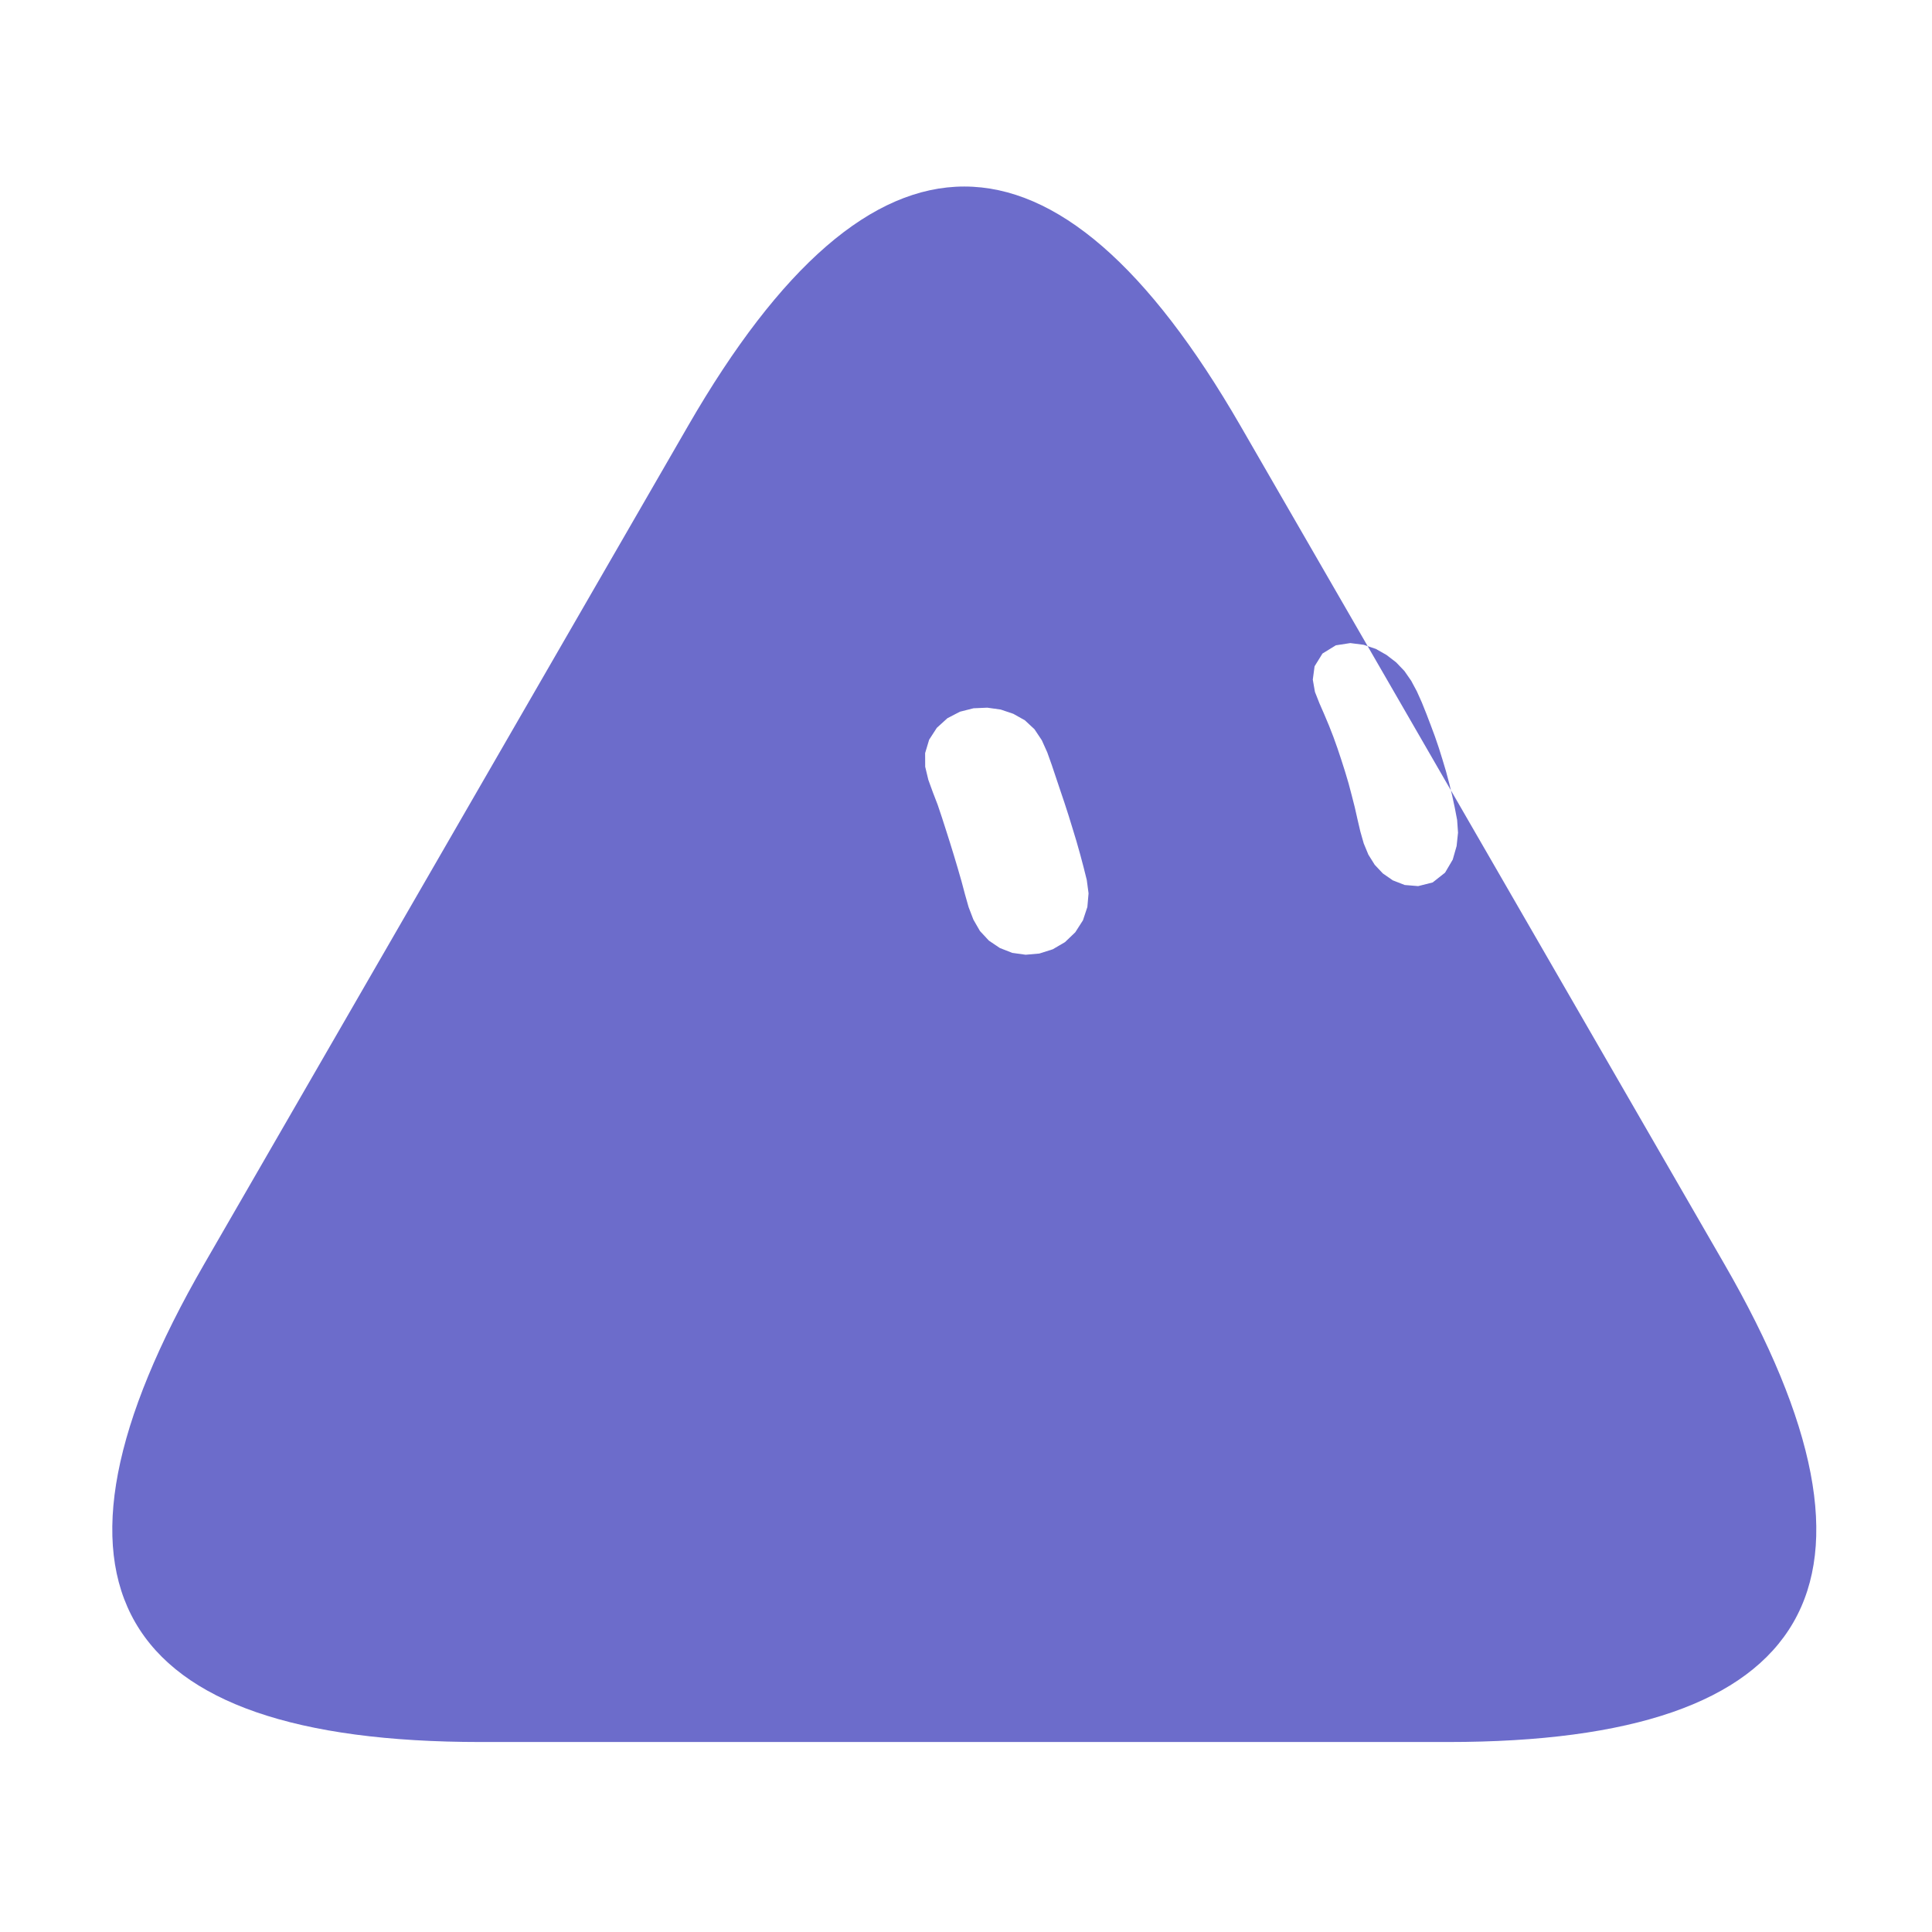
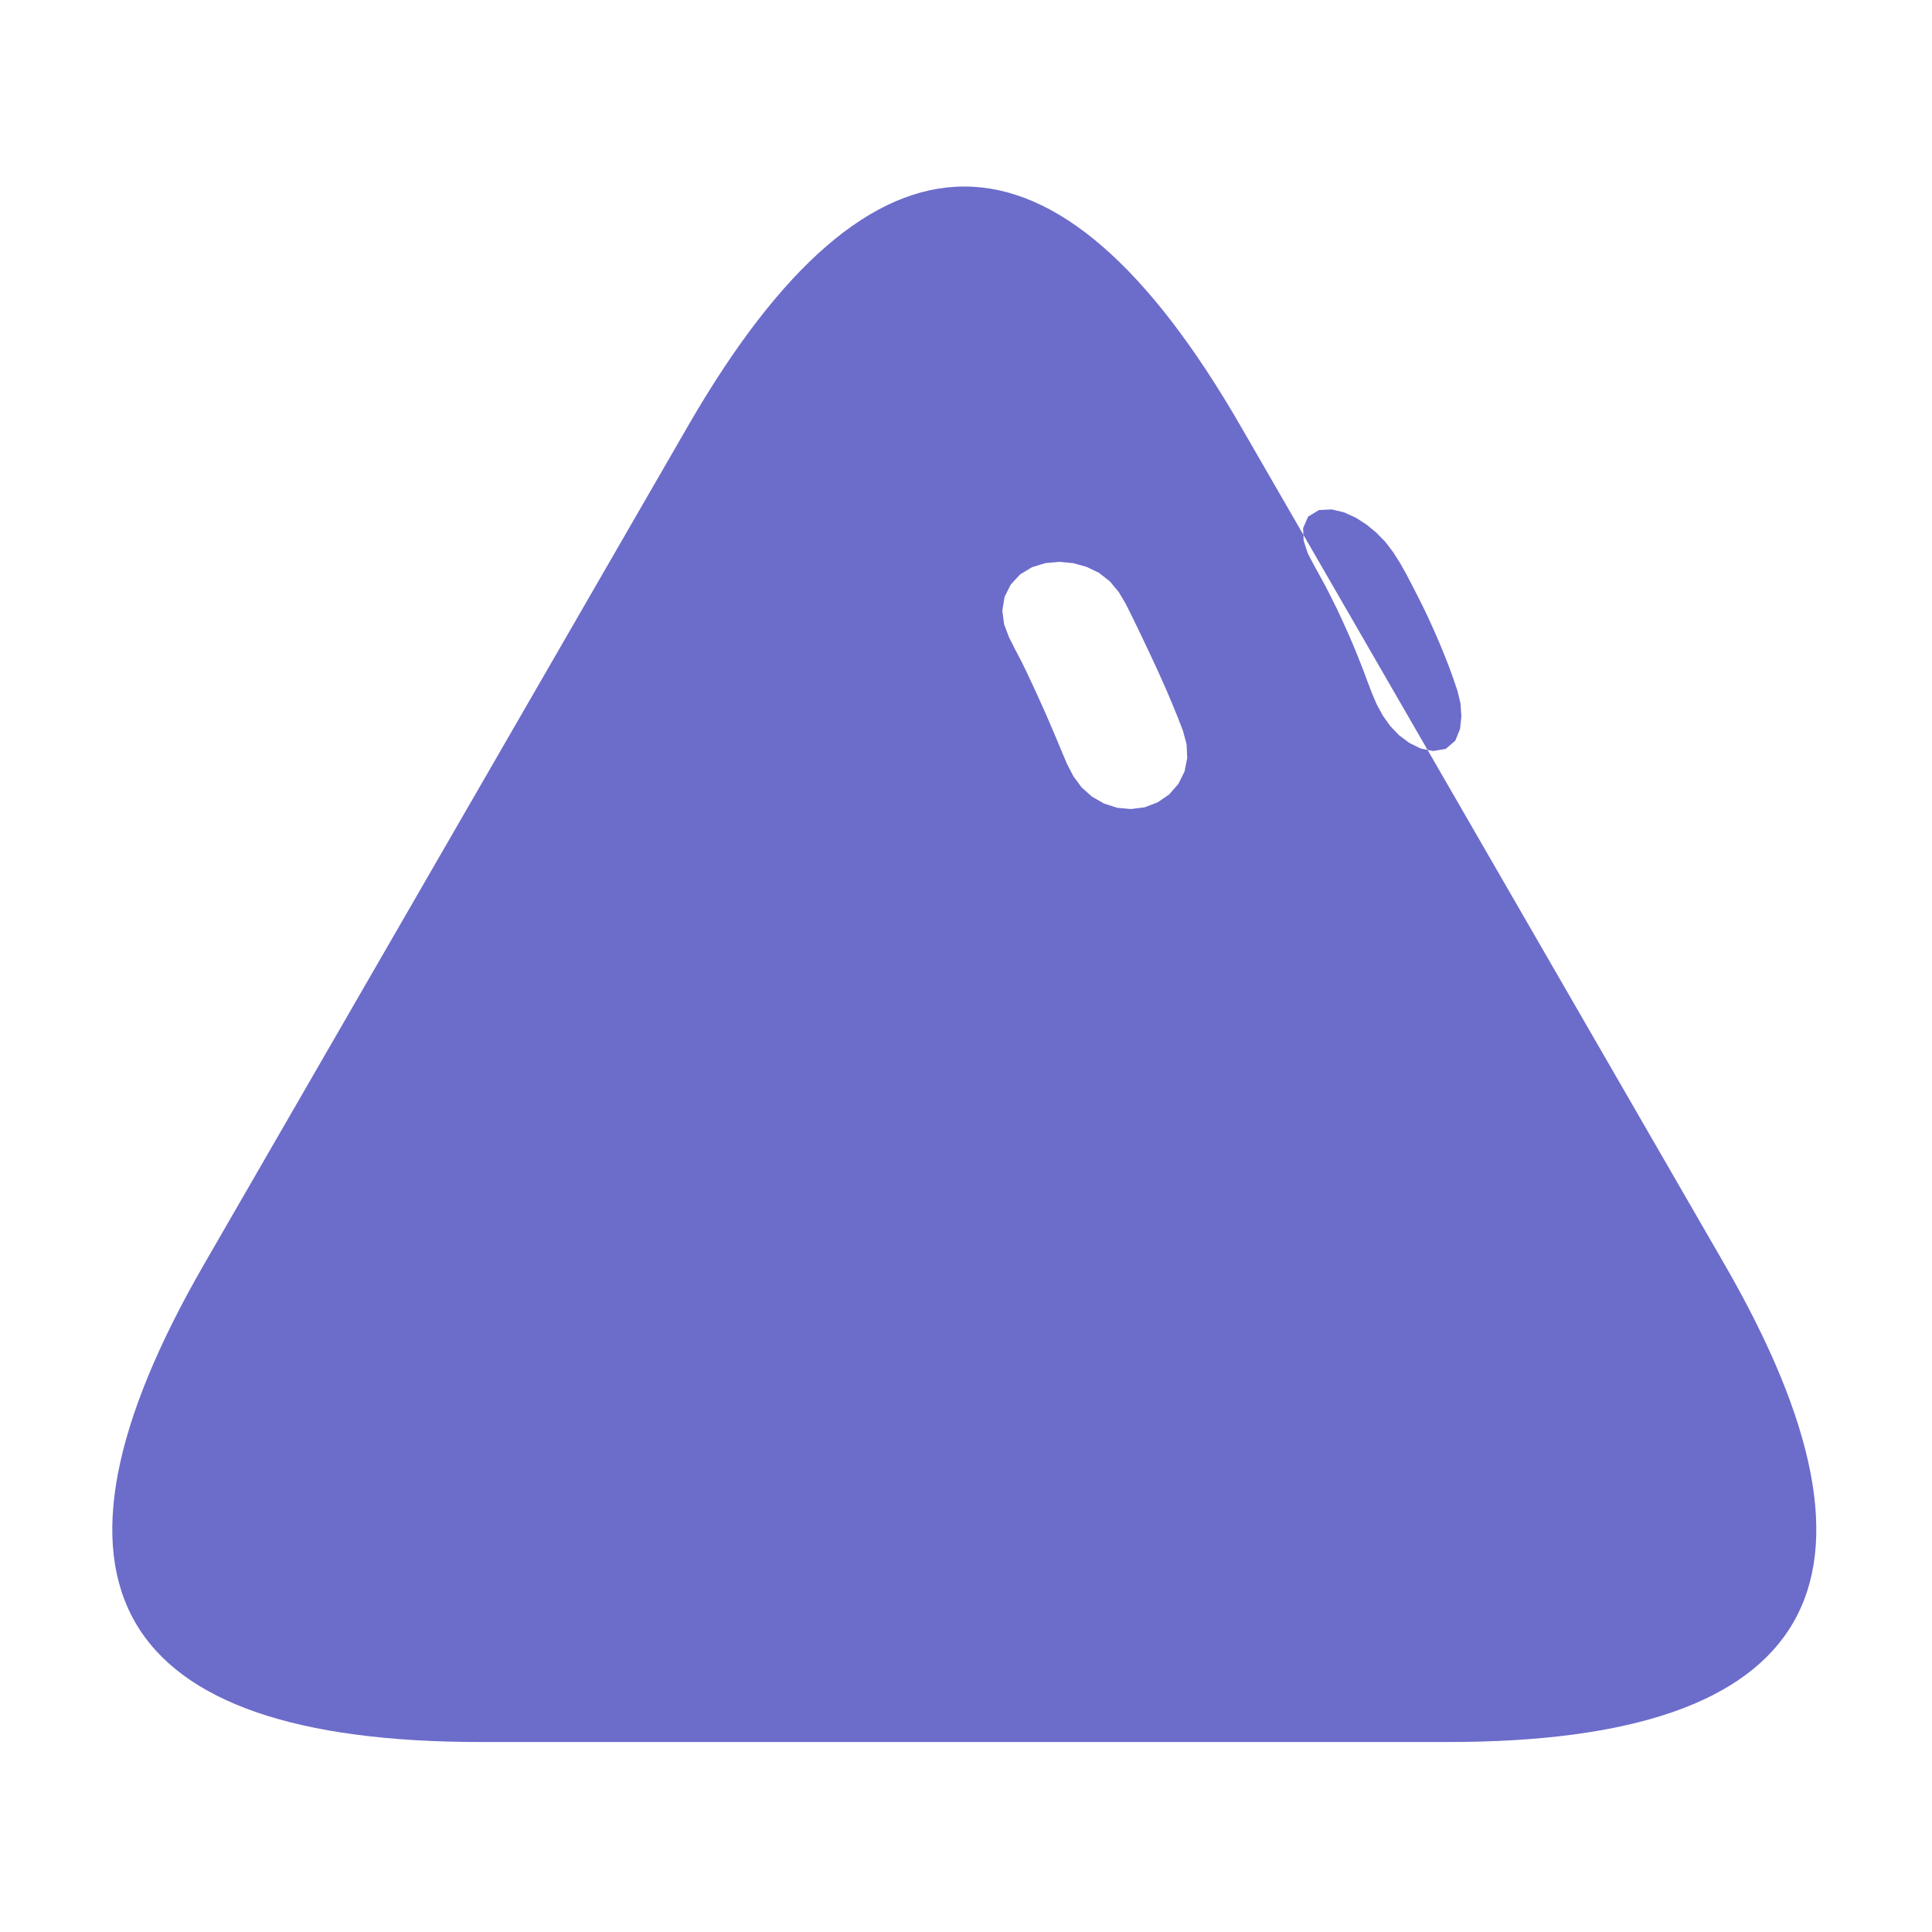
<svg xmlns="http://www.w3.org/2000/svg" width="229" height="229" viewBox="-15 -15 259 259">
  <g class="grok-bot-mark" data-official-id="wedge" data-picker-shape="rounded-triangle">
-     <path class="grok-bot-mark__compound" fill="#6C6CCB" fill-rule="evenodd" d="M77.26 42.06Q114.27 -22.05 151.28 42.06L216.15 154.43Q253.17 218.53 179.14 218.53L49.4 218.53Q-24.62 218.53 12.39 154.43Z M117.35 79.87L119.15 80.12L120.84 80.69L122.39 81.56L123.68 82.76L124.66 84.23L125.39 85.85L125.99 87.53L126.56 89.23L127.13 90.93L127.70 92.62L128.25 94.32L128.78 96.04L129.30 97.75L129.79 99.48L130.25 101.21L130.69 102.96L130.93 104.76L130.77 106.59L130.18 108.37L129.15 109.98L127.77 111.30L126.13 112.26L124.33 112.83L122.49 112.99L120.70 112.74L119.04 112.09L117.57 111.10L116.37 109.81L115.49 108.28L114.85 106.61L114.36 104.88L113.90 103.15L113.40 101.42L112.89 99.71L112.36 97.99L111.82 96.29L111.27 94.58L110.70 92.88L110.06 91.22L109.45 89.54L109.03 87.79L109.02 85.96L109.56 84.16L110.59 82.57L112.01 81.28L113.69 80.41L115.51 79.95Z M166.02 71.21L167.81 71.44L169.44 71.99L170.87 72.80L172.16 73.79L173.27 74.95L174.18 76.26L174.94 77.68L175.60 79.15L176.21 80.67L176.79 82.19L177.36 83.72L177.89 85.27L178.38 86.84L178.85 88.41L179.28 90.02L179.67 91.63L180.02 93.26L180.34 94.92L180.46 96.63L180.27 98.42L179.75 100.24L178.72 101.99L177.06 103.30L175.12 103.79L173.31 103.64L171.72 103.02L170.38 102.09L169.29 100.93L168.44 99.57L167.82 98.07L167.37 96.49L166.99 94.87L166.62 93.23L166.21 91.62L165.79 90.03L165.32 88.45L164.82 86.88L164.30 85.32L163.75 83.78L163.16 82.27L162.53 80.77L161.88 79.28L161.28 77.76L160.99 76.11L161.23 74.32L162.29 72.61L164.08 71.51Z" />
+     <path class="grok-bot-mark__compound" fill="#6C6CCB" fill-rule="evenodd" d="M77.26 42.06Q114.27 -22.05 151.28 42.06L216.15 154.43Q253.17 218.53 179.14 218.53L49.4 218.53Q-24.62 218.53 12.39 154.43Z M126.98 60.32L128.84 60.49L130.63 60.98L132.31 61.78L133.78 62.93L134.97 64.36L135.92 65.96L136.75 67.63L137.57 69.31L138.37 70.99L139.17 72.68L139.96 74.37L140.73 76.07L141.48 77.77L142.20 79.49L142.91 81.22L143.58 82.95L144.07 84.76L144.16 86.61L143.79 88.44L142.96 90.10L141.74 91.50L140.21 92.55L138.47 93.22L136.62 93.46L134.77 93.29L133.00 92.72L131.38 91.79L129.99 90.55L128.89 89.05L128.03 87.39L127.31 85.68L126.59 83.95L125.86 82.24L125.12 80.53L124.35 78.82L123.58 77.13L122.79 75.44L121.98 73.76L121.11 72.11L120.27 70.44L119.61 68.70L119.37 66.86L119.67 65.02L120.50 63.36L121.76 62.00L123.35 61.04L125.12 60.49Z M163.52 53.29L165.19 53.69L166.75 54.40L168.19 55.32L169.51 56.41L170.71 57.64L171.75 59.00L172.67 60.45L173.51 61.94L174.31 63.47L175.09 64.99L175.86 66.53L176.59 68.08L177.30 69.64L177.98 71.22L178.63 72.80L179.26 74.40L179.84 76.01L180.39 77.64L180.79 79.30L180.91 81.02L180.73 82.72L180.09 84.30L178.80 85.40L177.12 85.68L175.45 85.34L173.91 84.58L172.54 83.55L171.36 82.31L170.37 80.92L169.55 79.40L168.88 77.83L168.27 76.22L167.67 74.61L167.04 73.02L166.39 71.43L165.71 69.86L165.00 68.29L164.28 66.74L163.52 65.20L162.74 63.67L161.92 62.16L161.09 60.66L160.30 59.14L159.77 57.51L159.69 55.80L160.37 54.25L161.81 53.38Z" />
  </g>
</svg>
